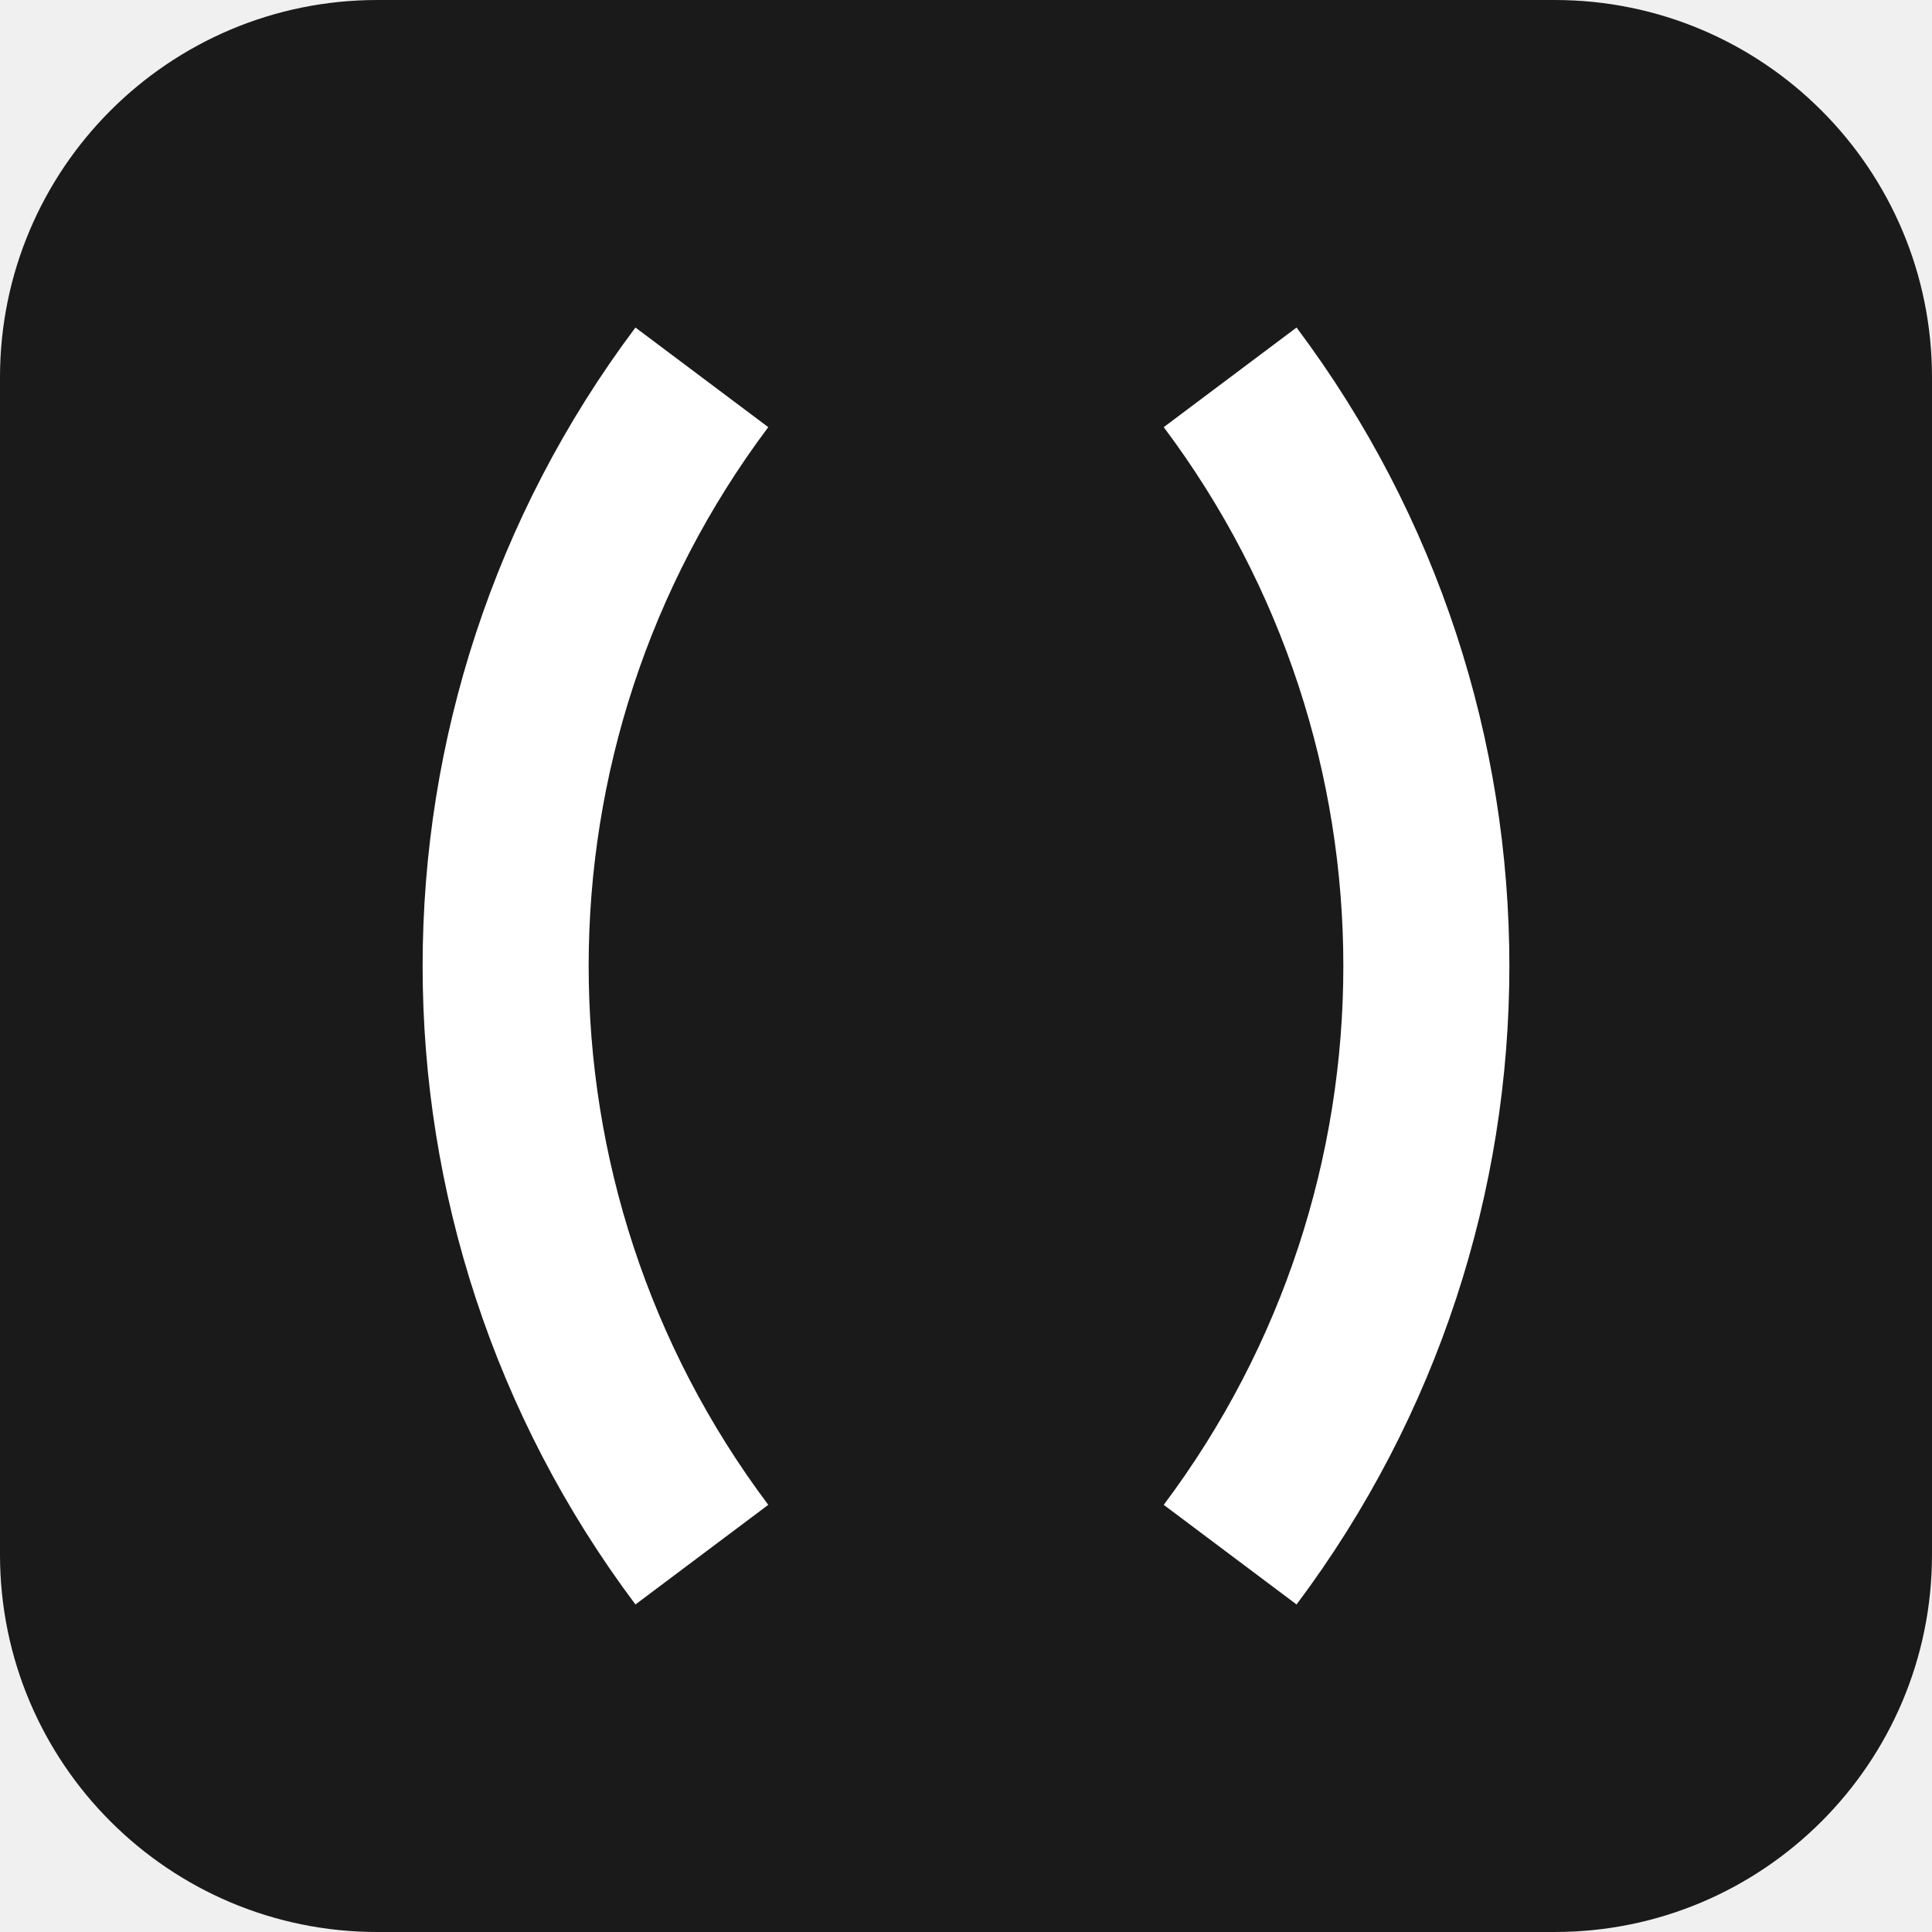
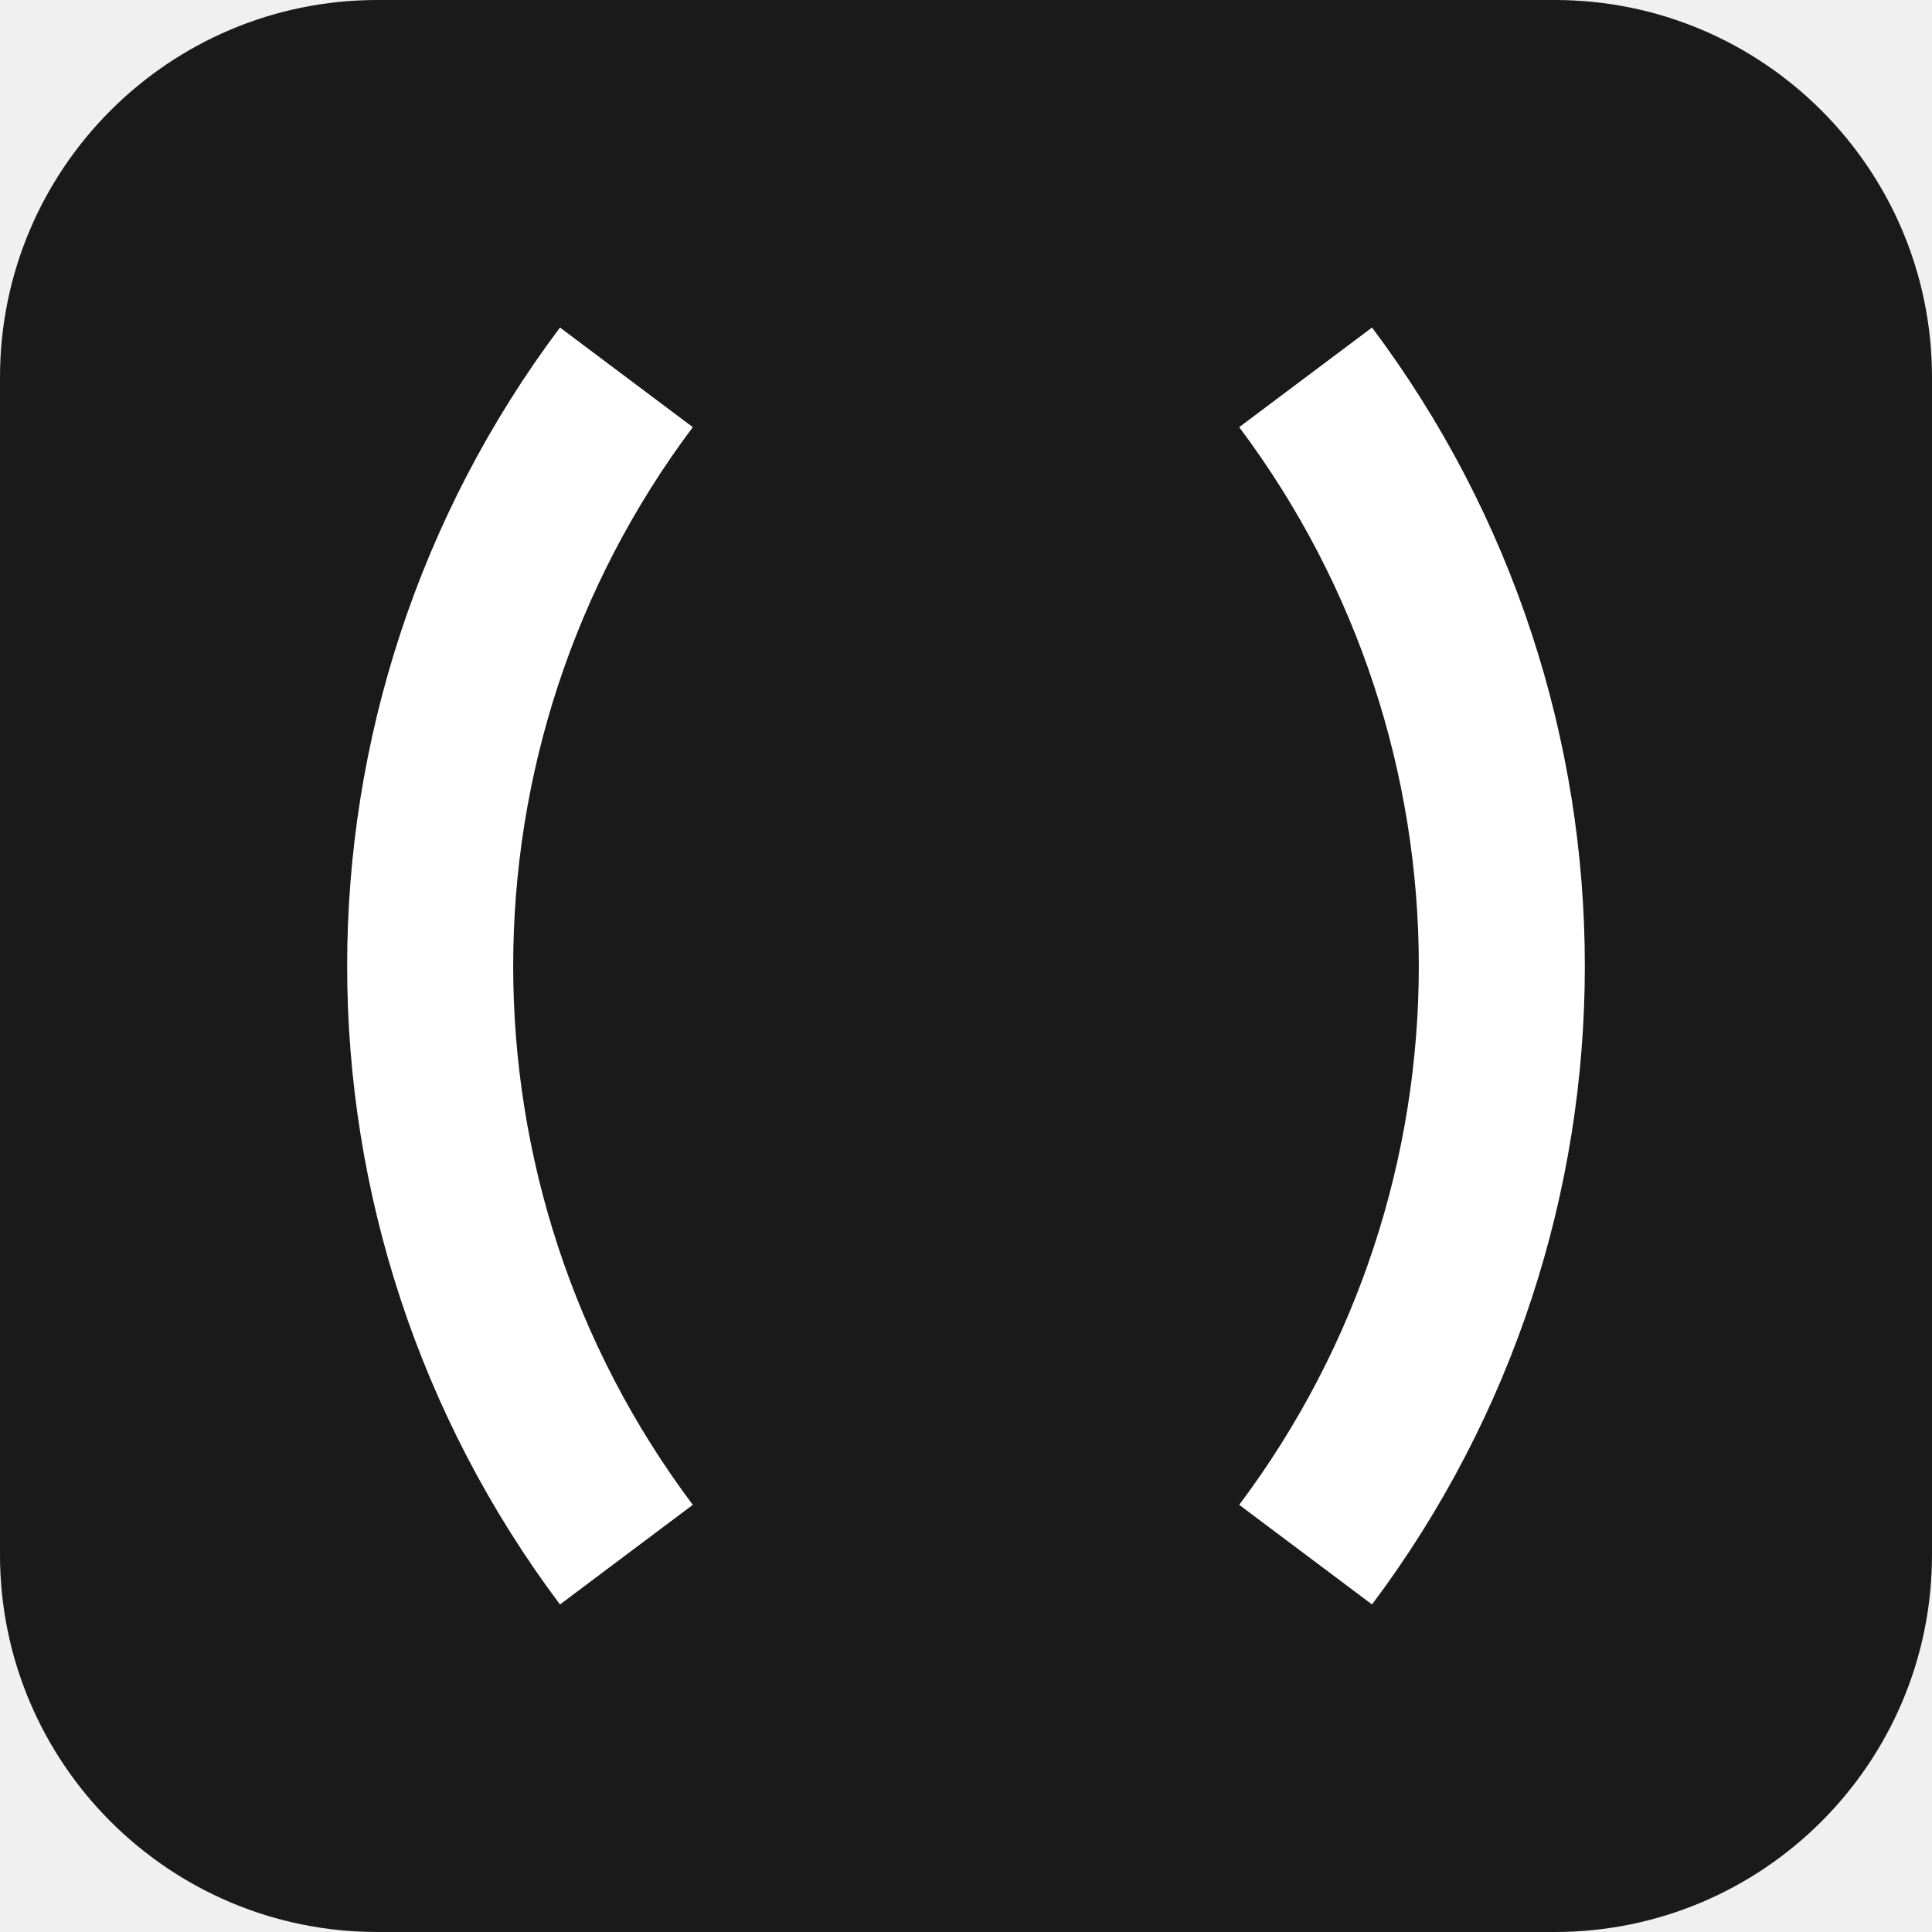
<svg xmlns="http://www.w3.org/2000/svg" viewBox="0 0 512 512">
  <rect width="512" height="512" rx="100" fill="#1a1a1a" />
-   <path d="M 186 100 A 260 260 0 0 0 186 412" fill="none" stroke="#ffffff" stroke-width="44" />
-   <path d="M 326 100 A 260 260 0 0 1 326 412" fill="none" stroke="#ffffff" stroke-width="44" />
+   <path d="M 166 100 A 260 260 0 0 0 166 412" fill="none" stroke="#ffffff" stroke-width="44" />
+   <path d="M 346 100 A 260 260 0 0 1 346 412" fill="none" stroke="#ffffff" stroke-width="44" />
</svg>
